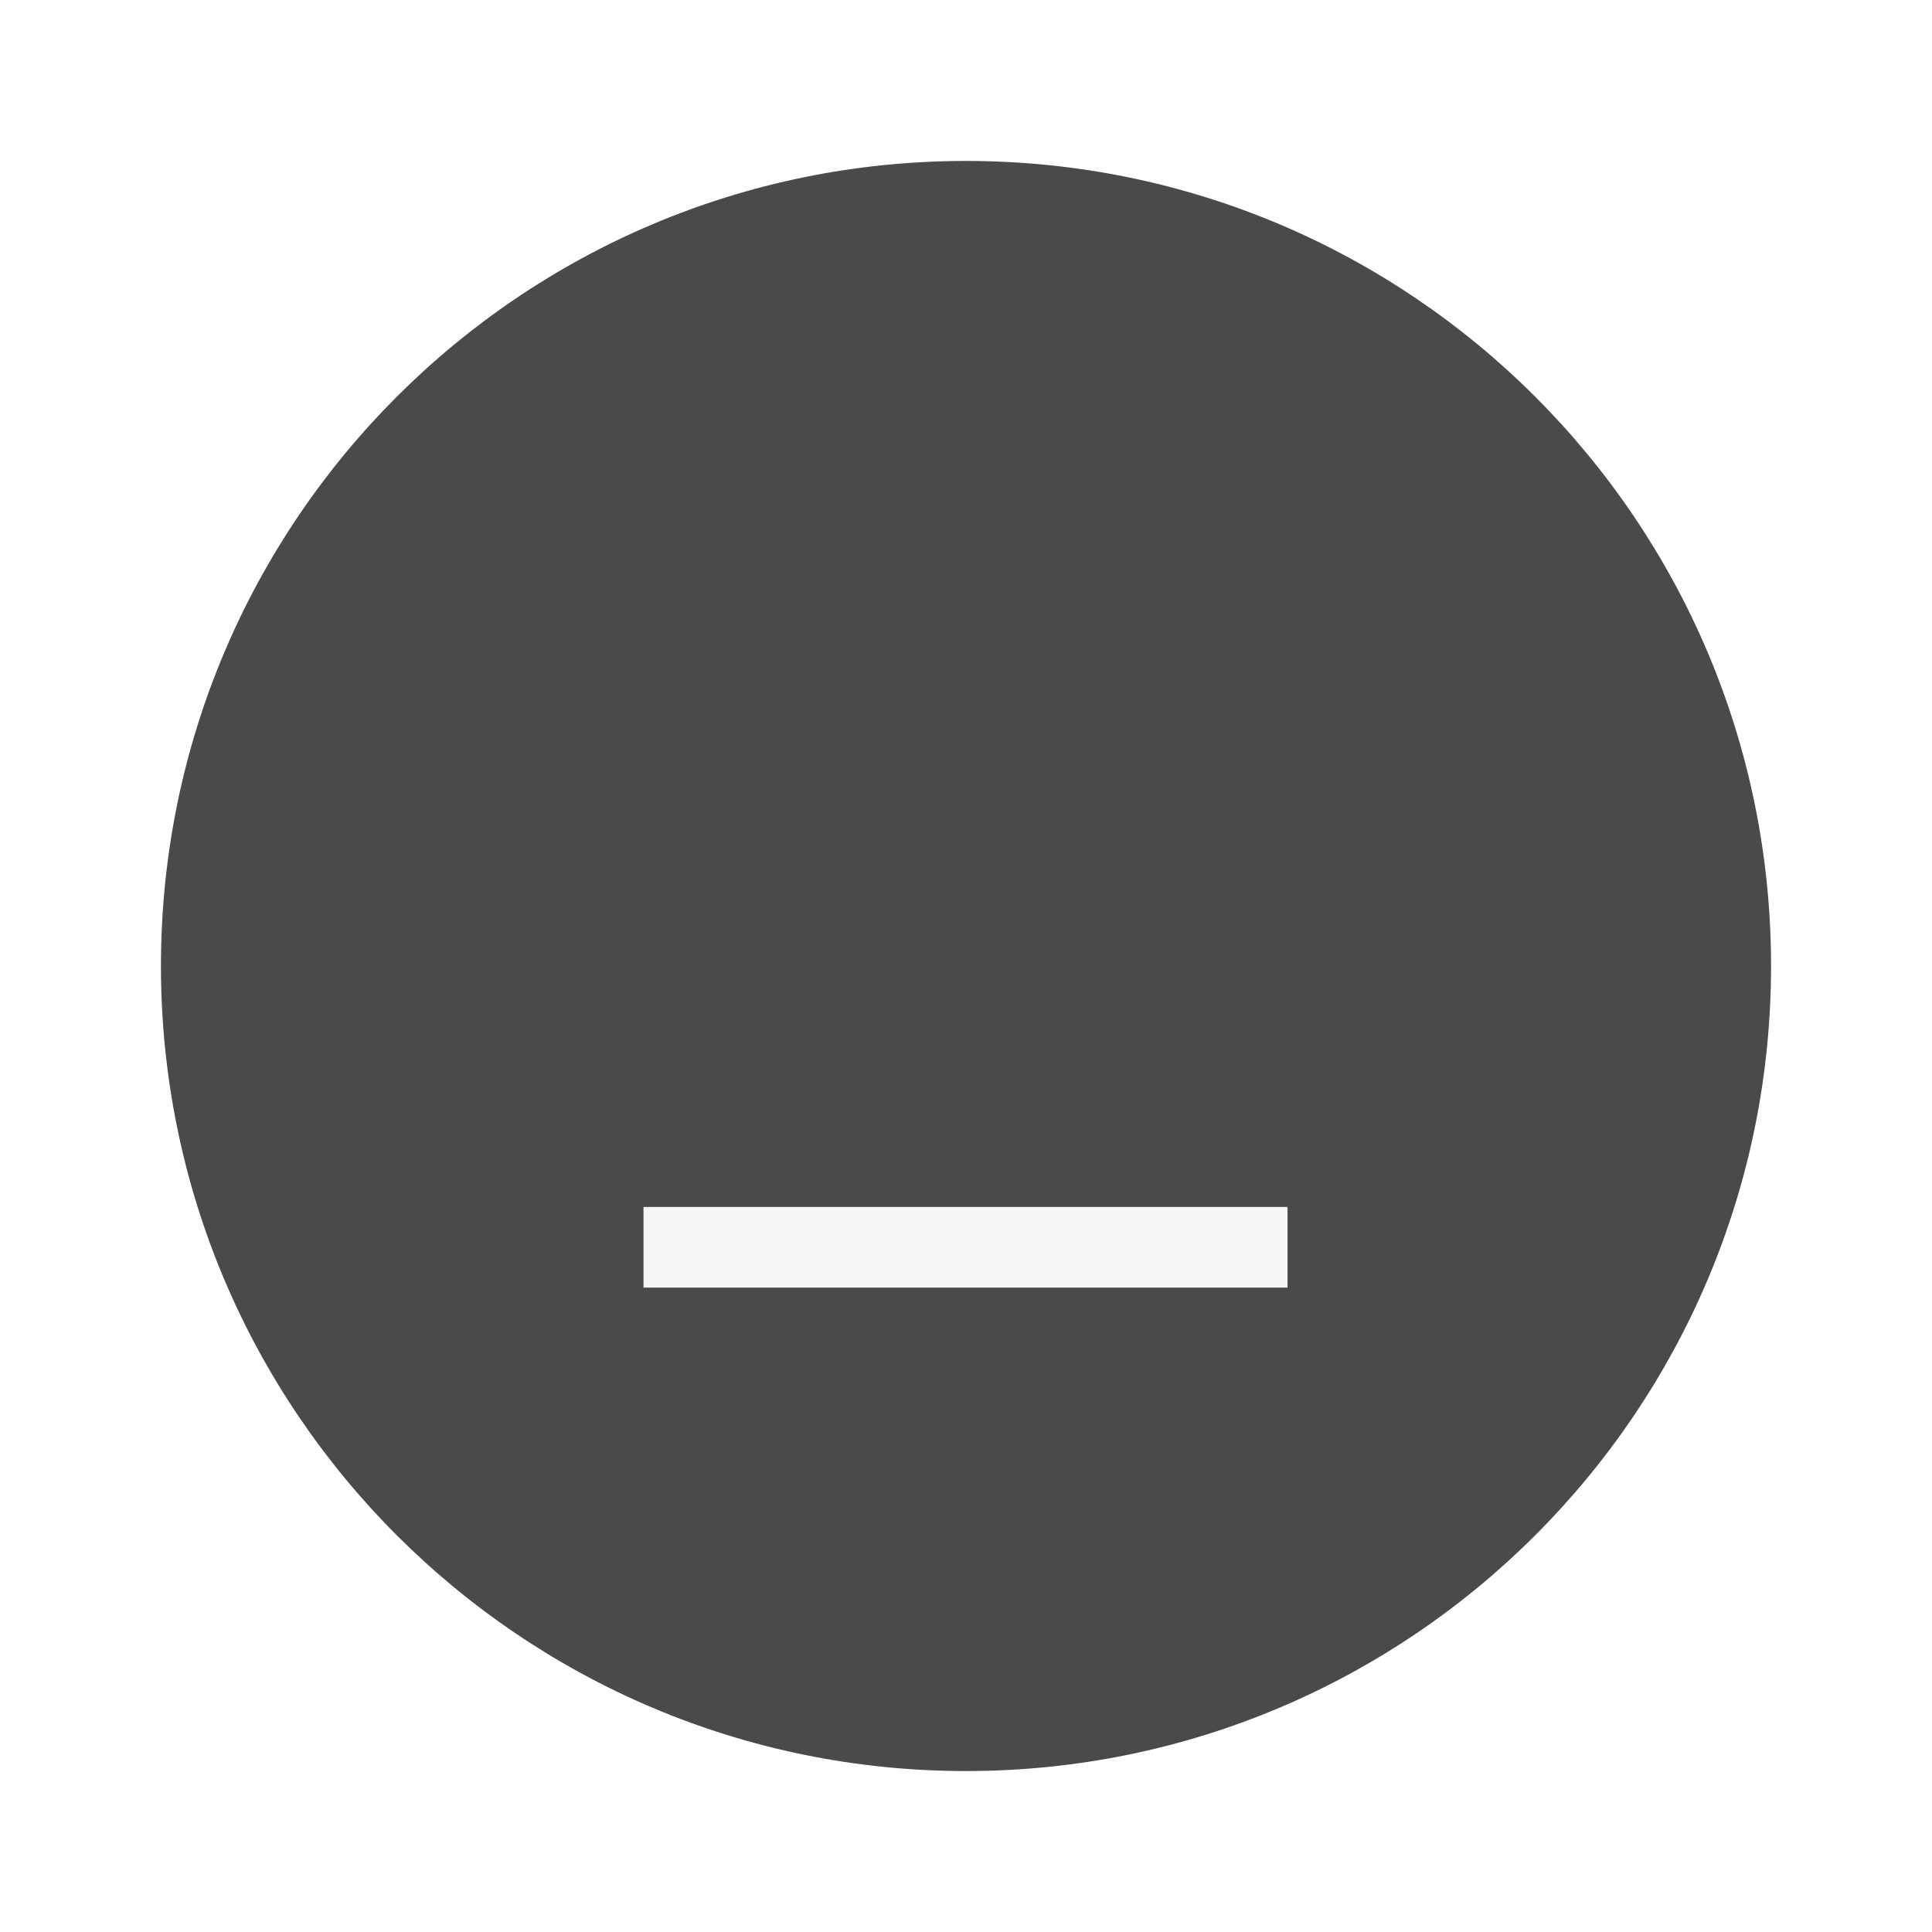
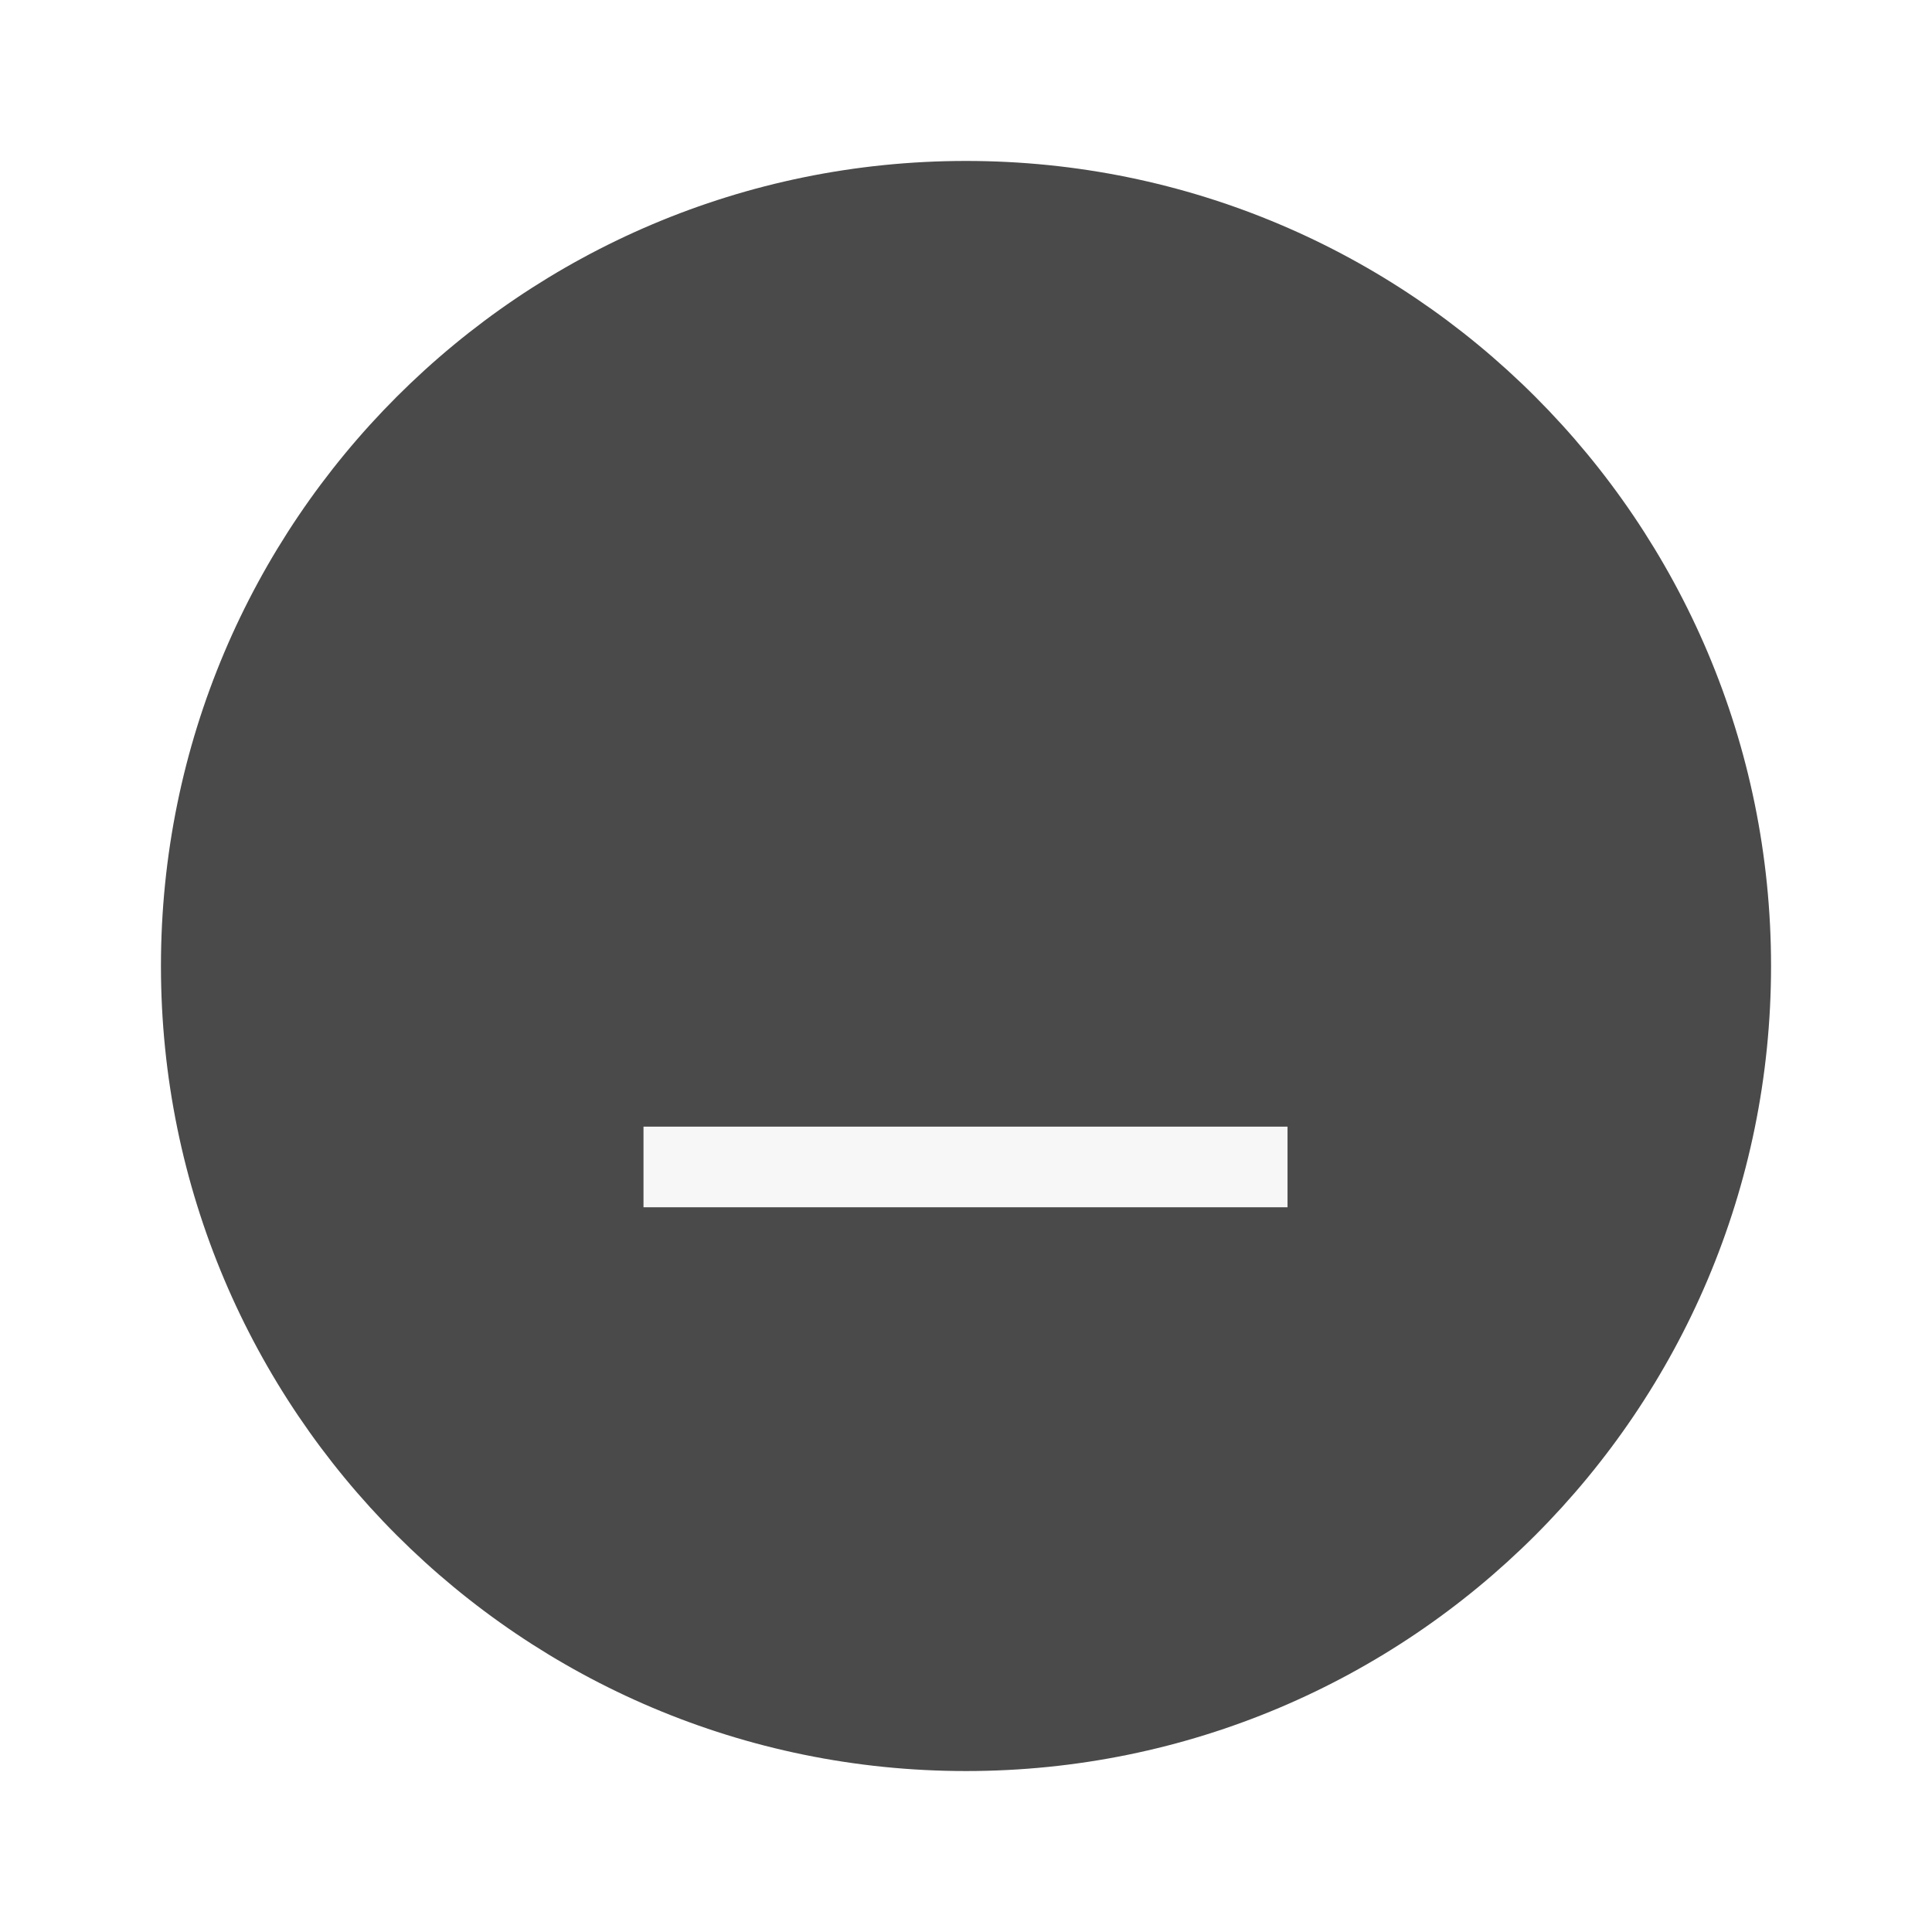
<svg xmlns="http://www.w3.org/2000/svg" width="24" height="24" viewBox="0 0 6.35 6.35">
  <g transform="translate(0 -290.915)">
    <circle cx="3.175" cy="294.09" r="2.646" style="fill:#4a4a4a;stroke-width:.661" />
-     <path transform="matrix(0 -1 .8 0 -164.837 88.367)" style="fill:#f7f7f7;stroke-width:.197" d="M-206.78 208.69h.265v2.646h-.265z" />
+     <path transform="matrix(0 -1 .8 0 -164.837 88.103)" style="fill:#f7f7f7;stroke-width:.197" d="M-206.78 208.69h.265v2.646h-.265z" />
  </g>
</svg>
